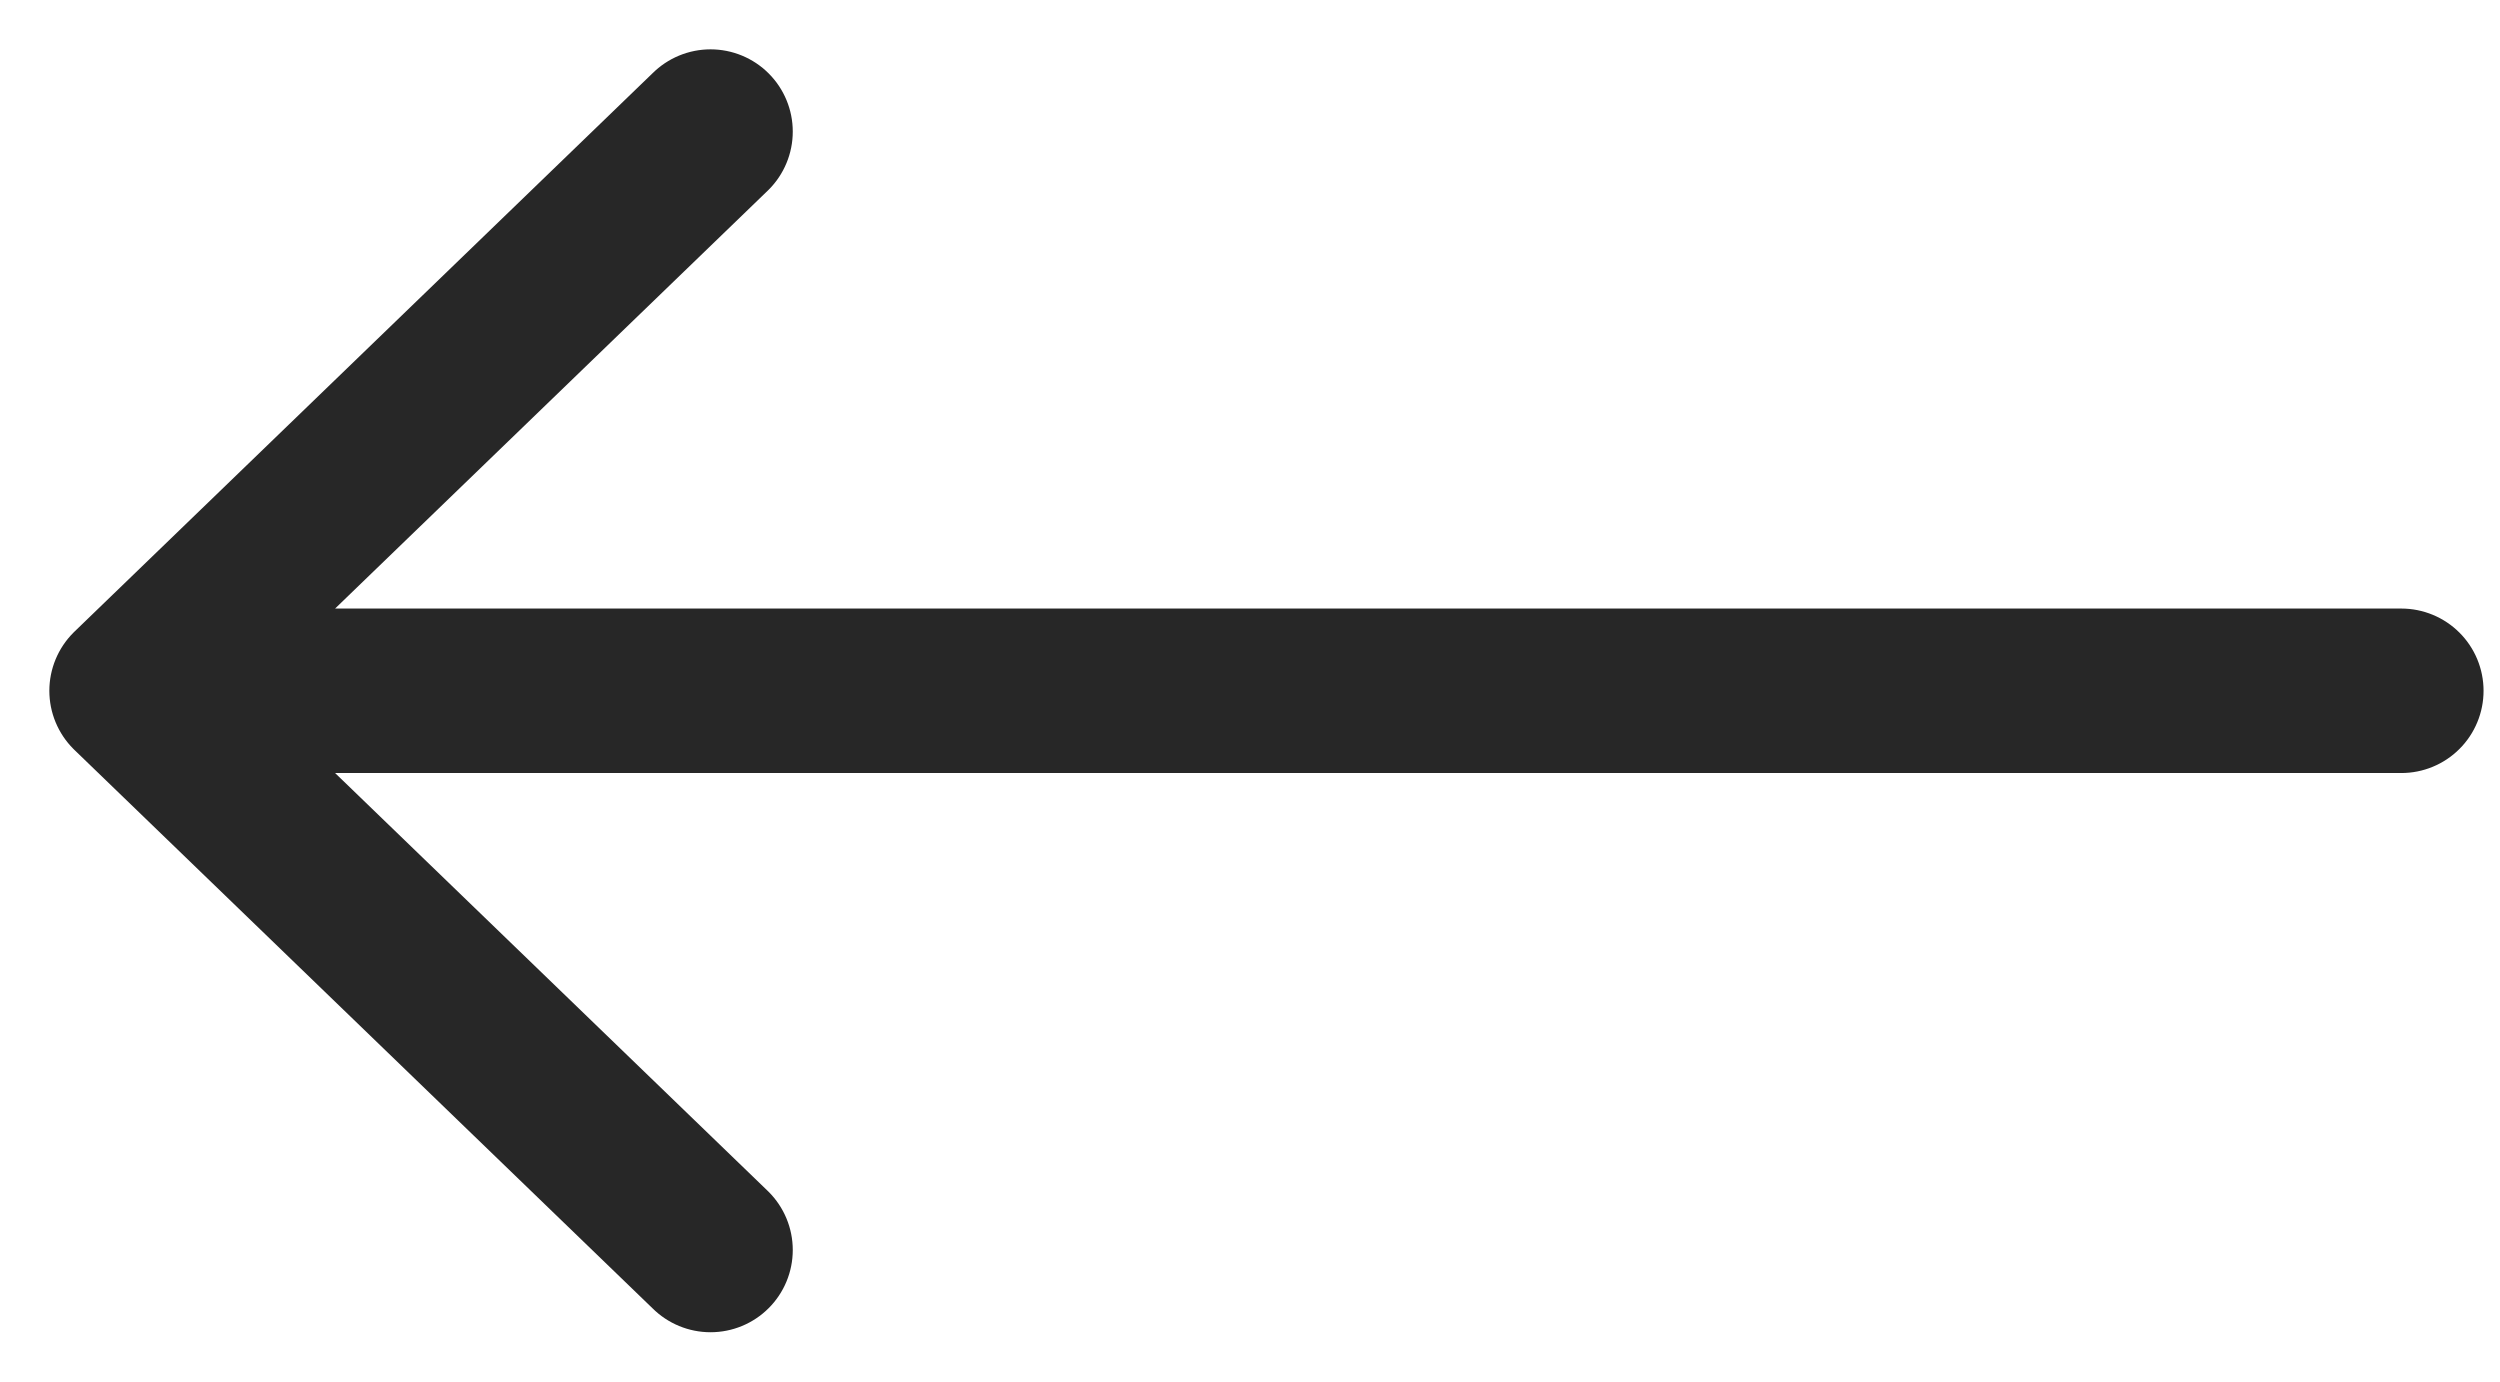
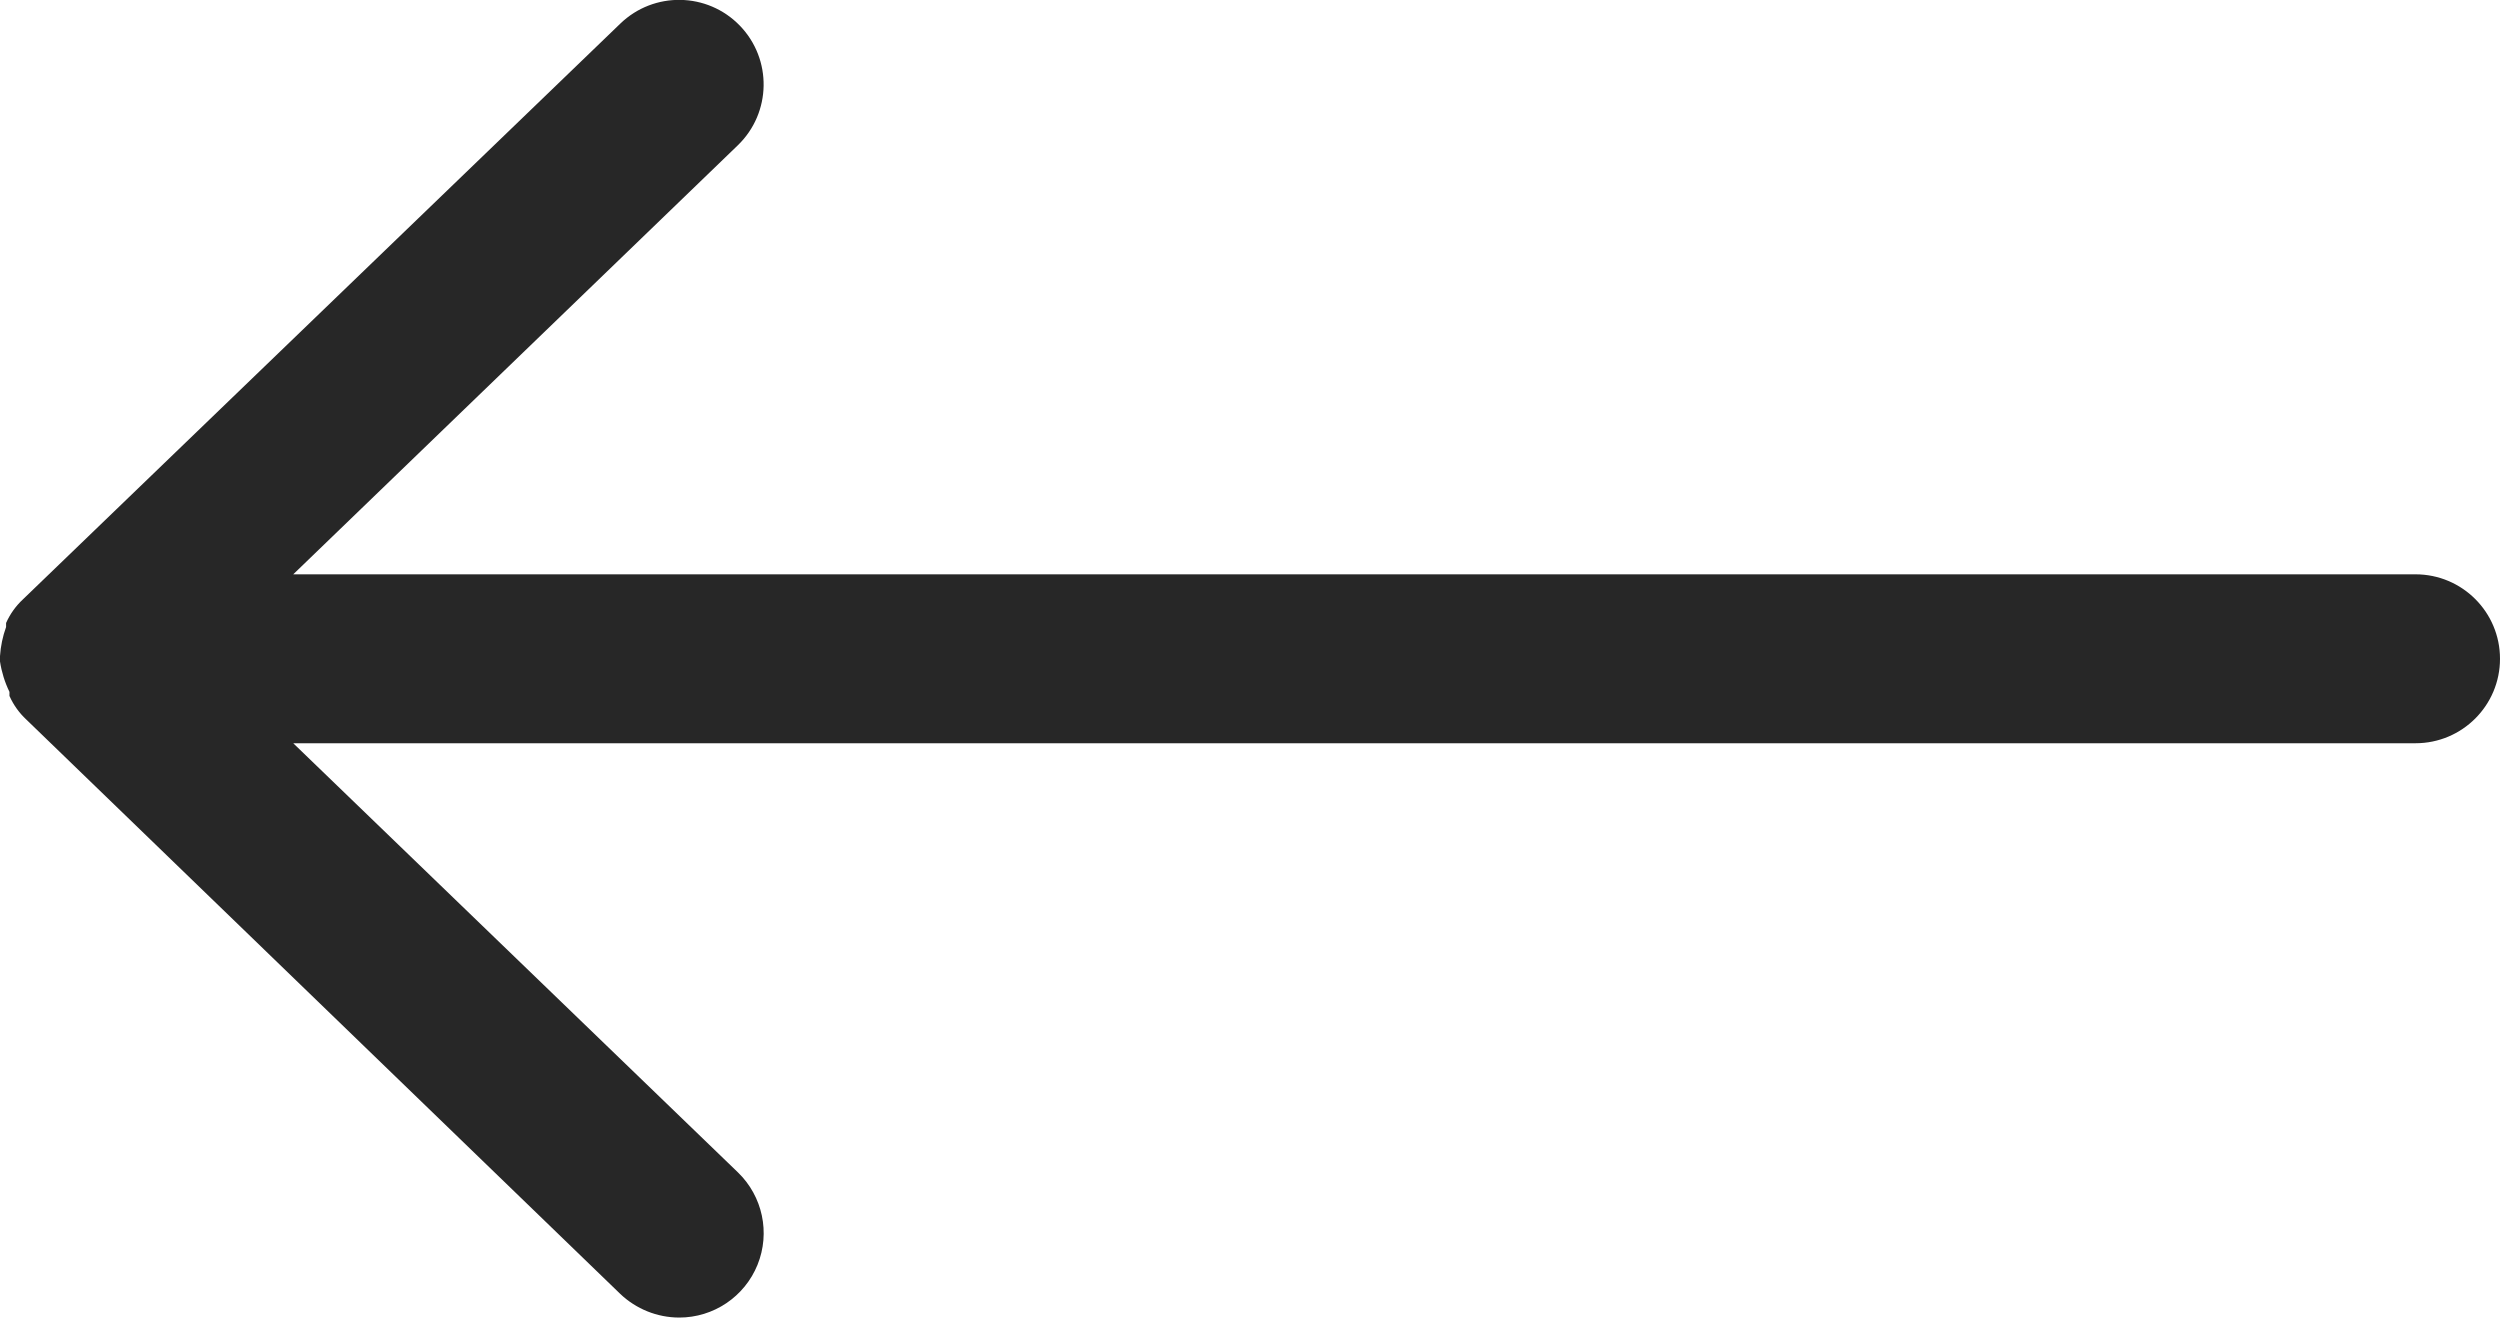
- <svg xmlns="http://www.w3.org/2000/svg" width="38" height="21" fill="none" viewBox="0 0 38 21">
-   <path d="M36.5 10.5H2m0 0L10.8 2M2 10.5l8.8 8.5" stroke="#272727" stroke-width="2.5" stroke-linecap="round" />
+ <svg xmlns="http://www.w3.org/2000/svg" viewBox="0 0 37 19.5" width="37" height="19.5">
+   <defs>
+     <style>.jcls-1{fill:#272727}</style>
+   </defs>
+   <g id="jСлой_2" data-name="Слой 2">
+     <path class="jcls-1" d="M10.05 19.5a1.27 1.27 0 01-.87-.35l-8.79-8.5a1.07 1.07 0 01-.25-.35v-.06A1.57 1.57 0 010 9.79v-.08a1.57 1.57 0 01.09-.43v-.06a1.07 1.07 0 01.25-.35L9.18.35a1.25 1.25 0 111.74 1.8L4.34 8.5h31.41a1.25 1.25 0 010 2.5H4.34l6.58 6.35a1.25 1.25 0 01-.87 2.15z" id="jСлой_1-2" data-name="Слой 1" />
+   </g>
</svg>
